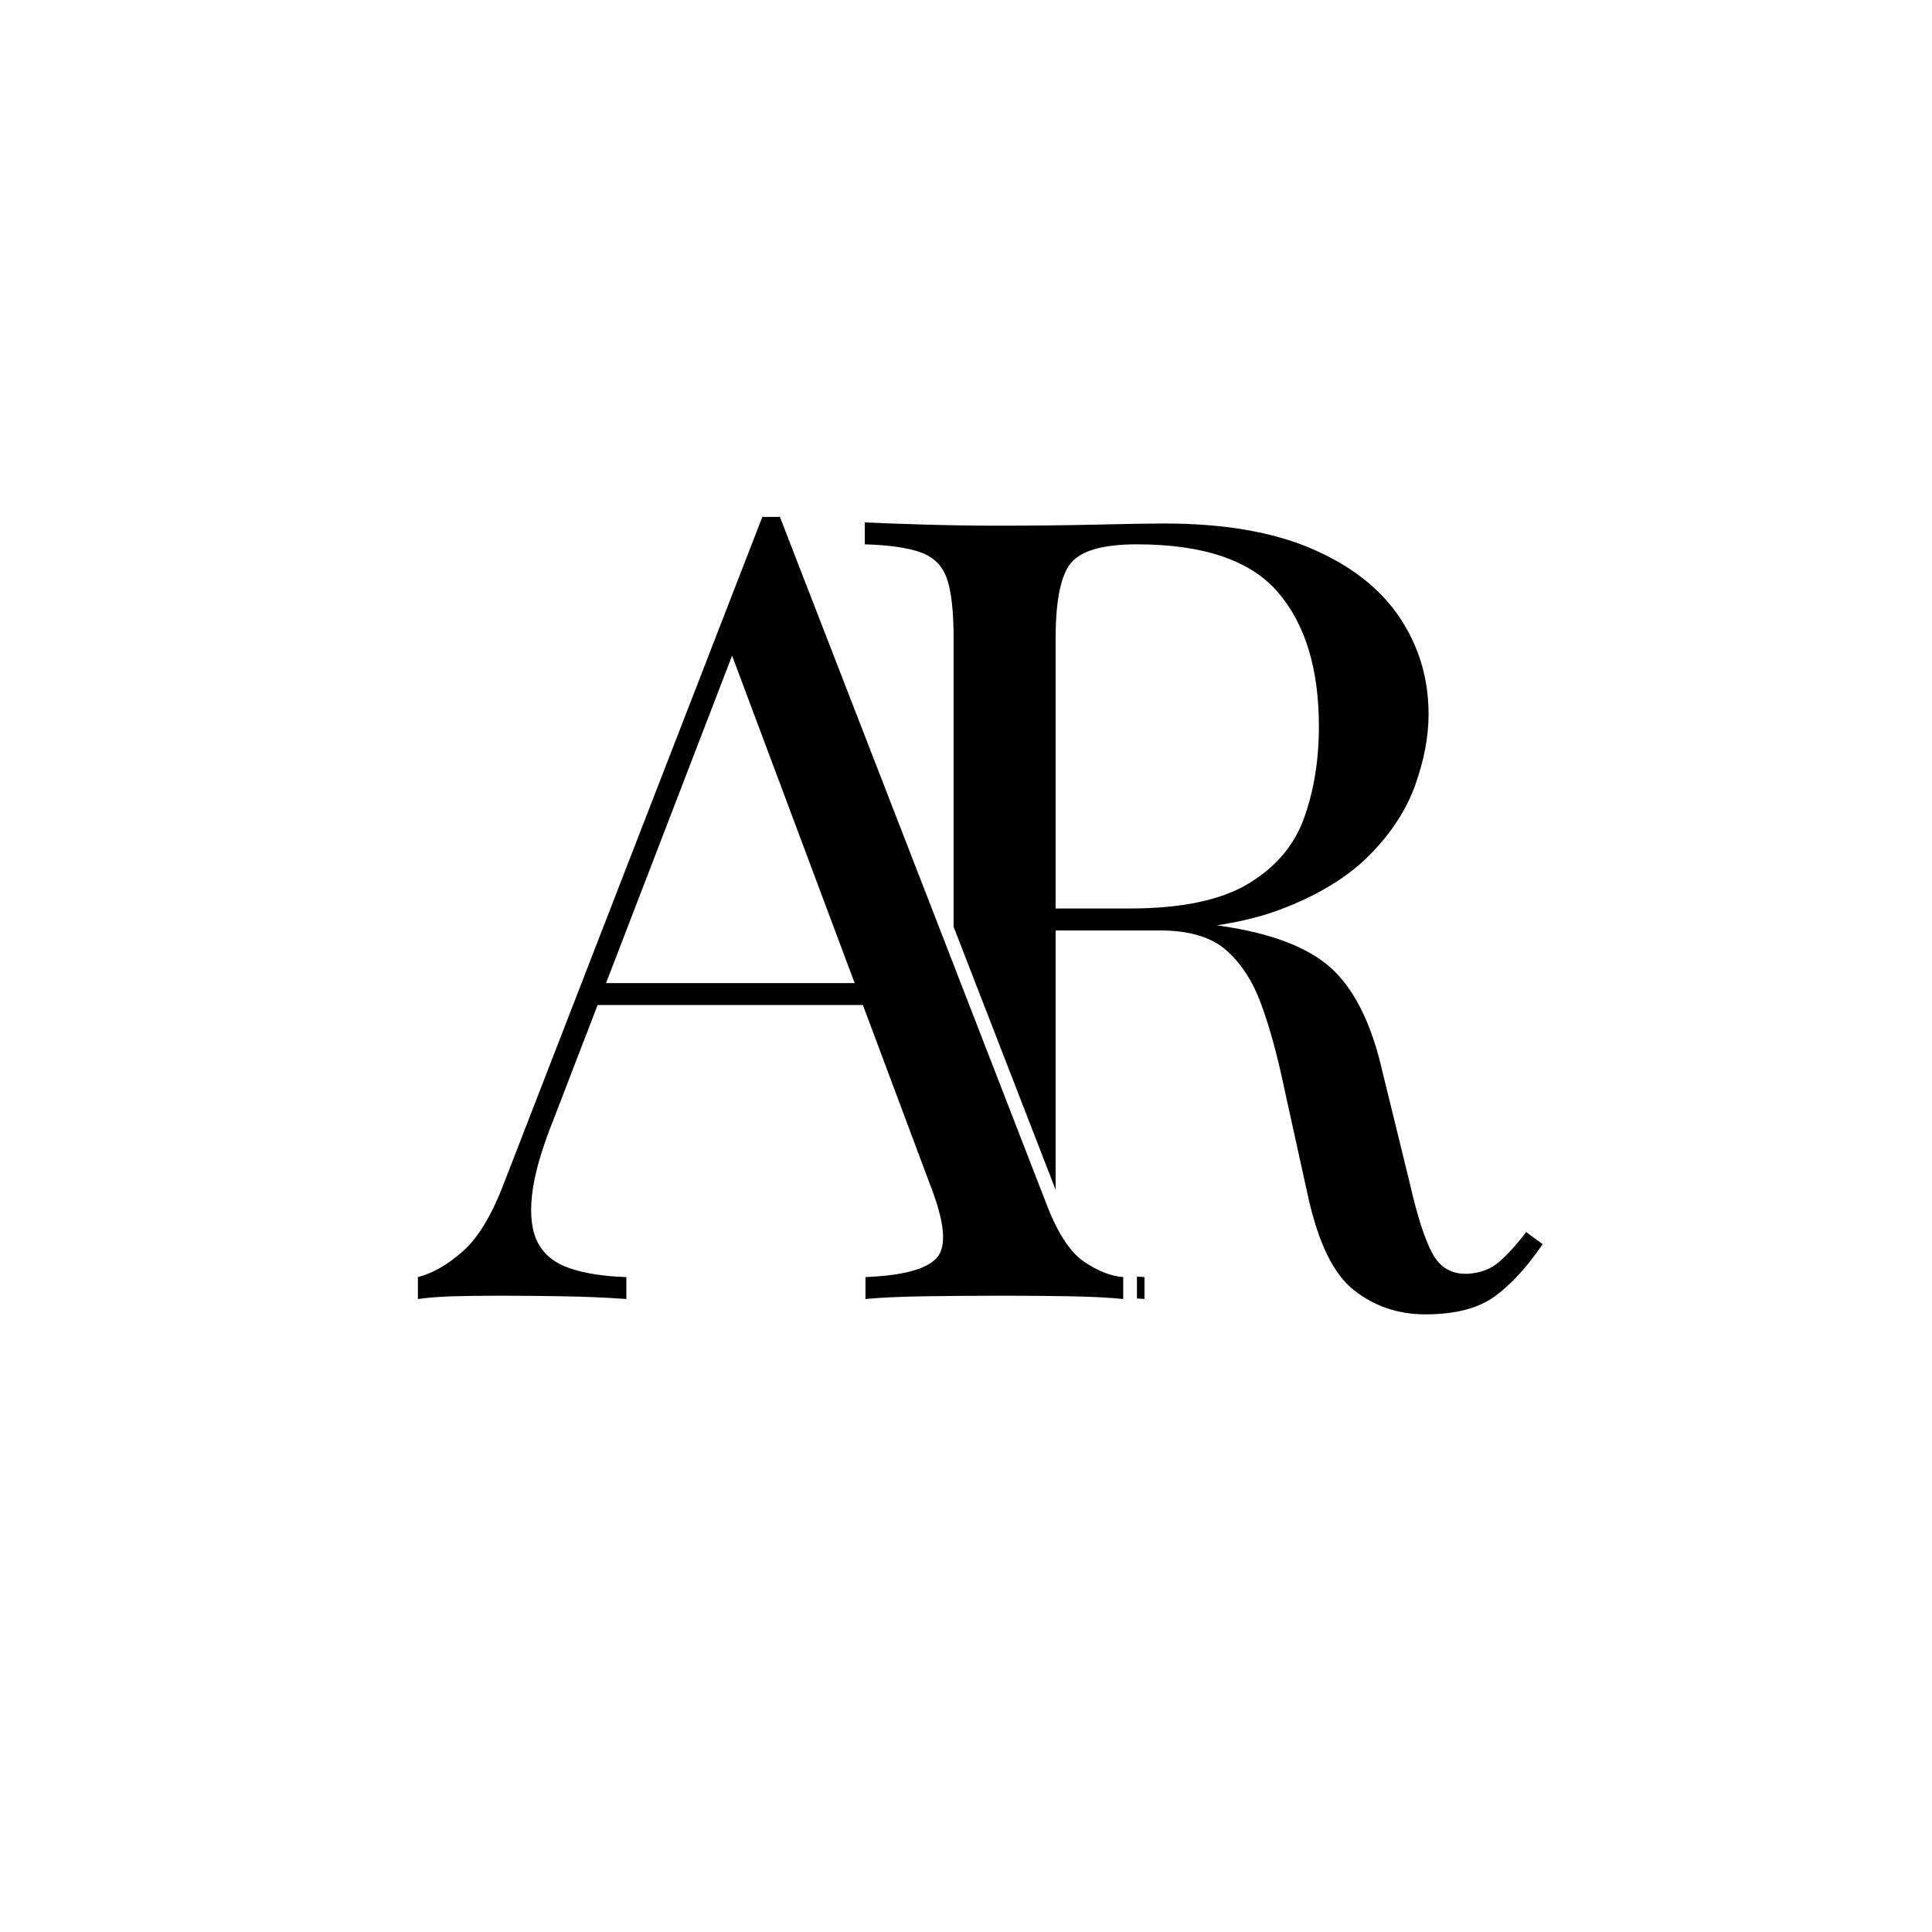
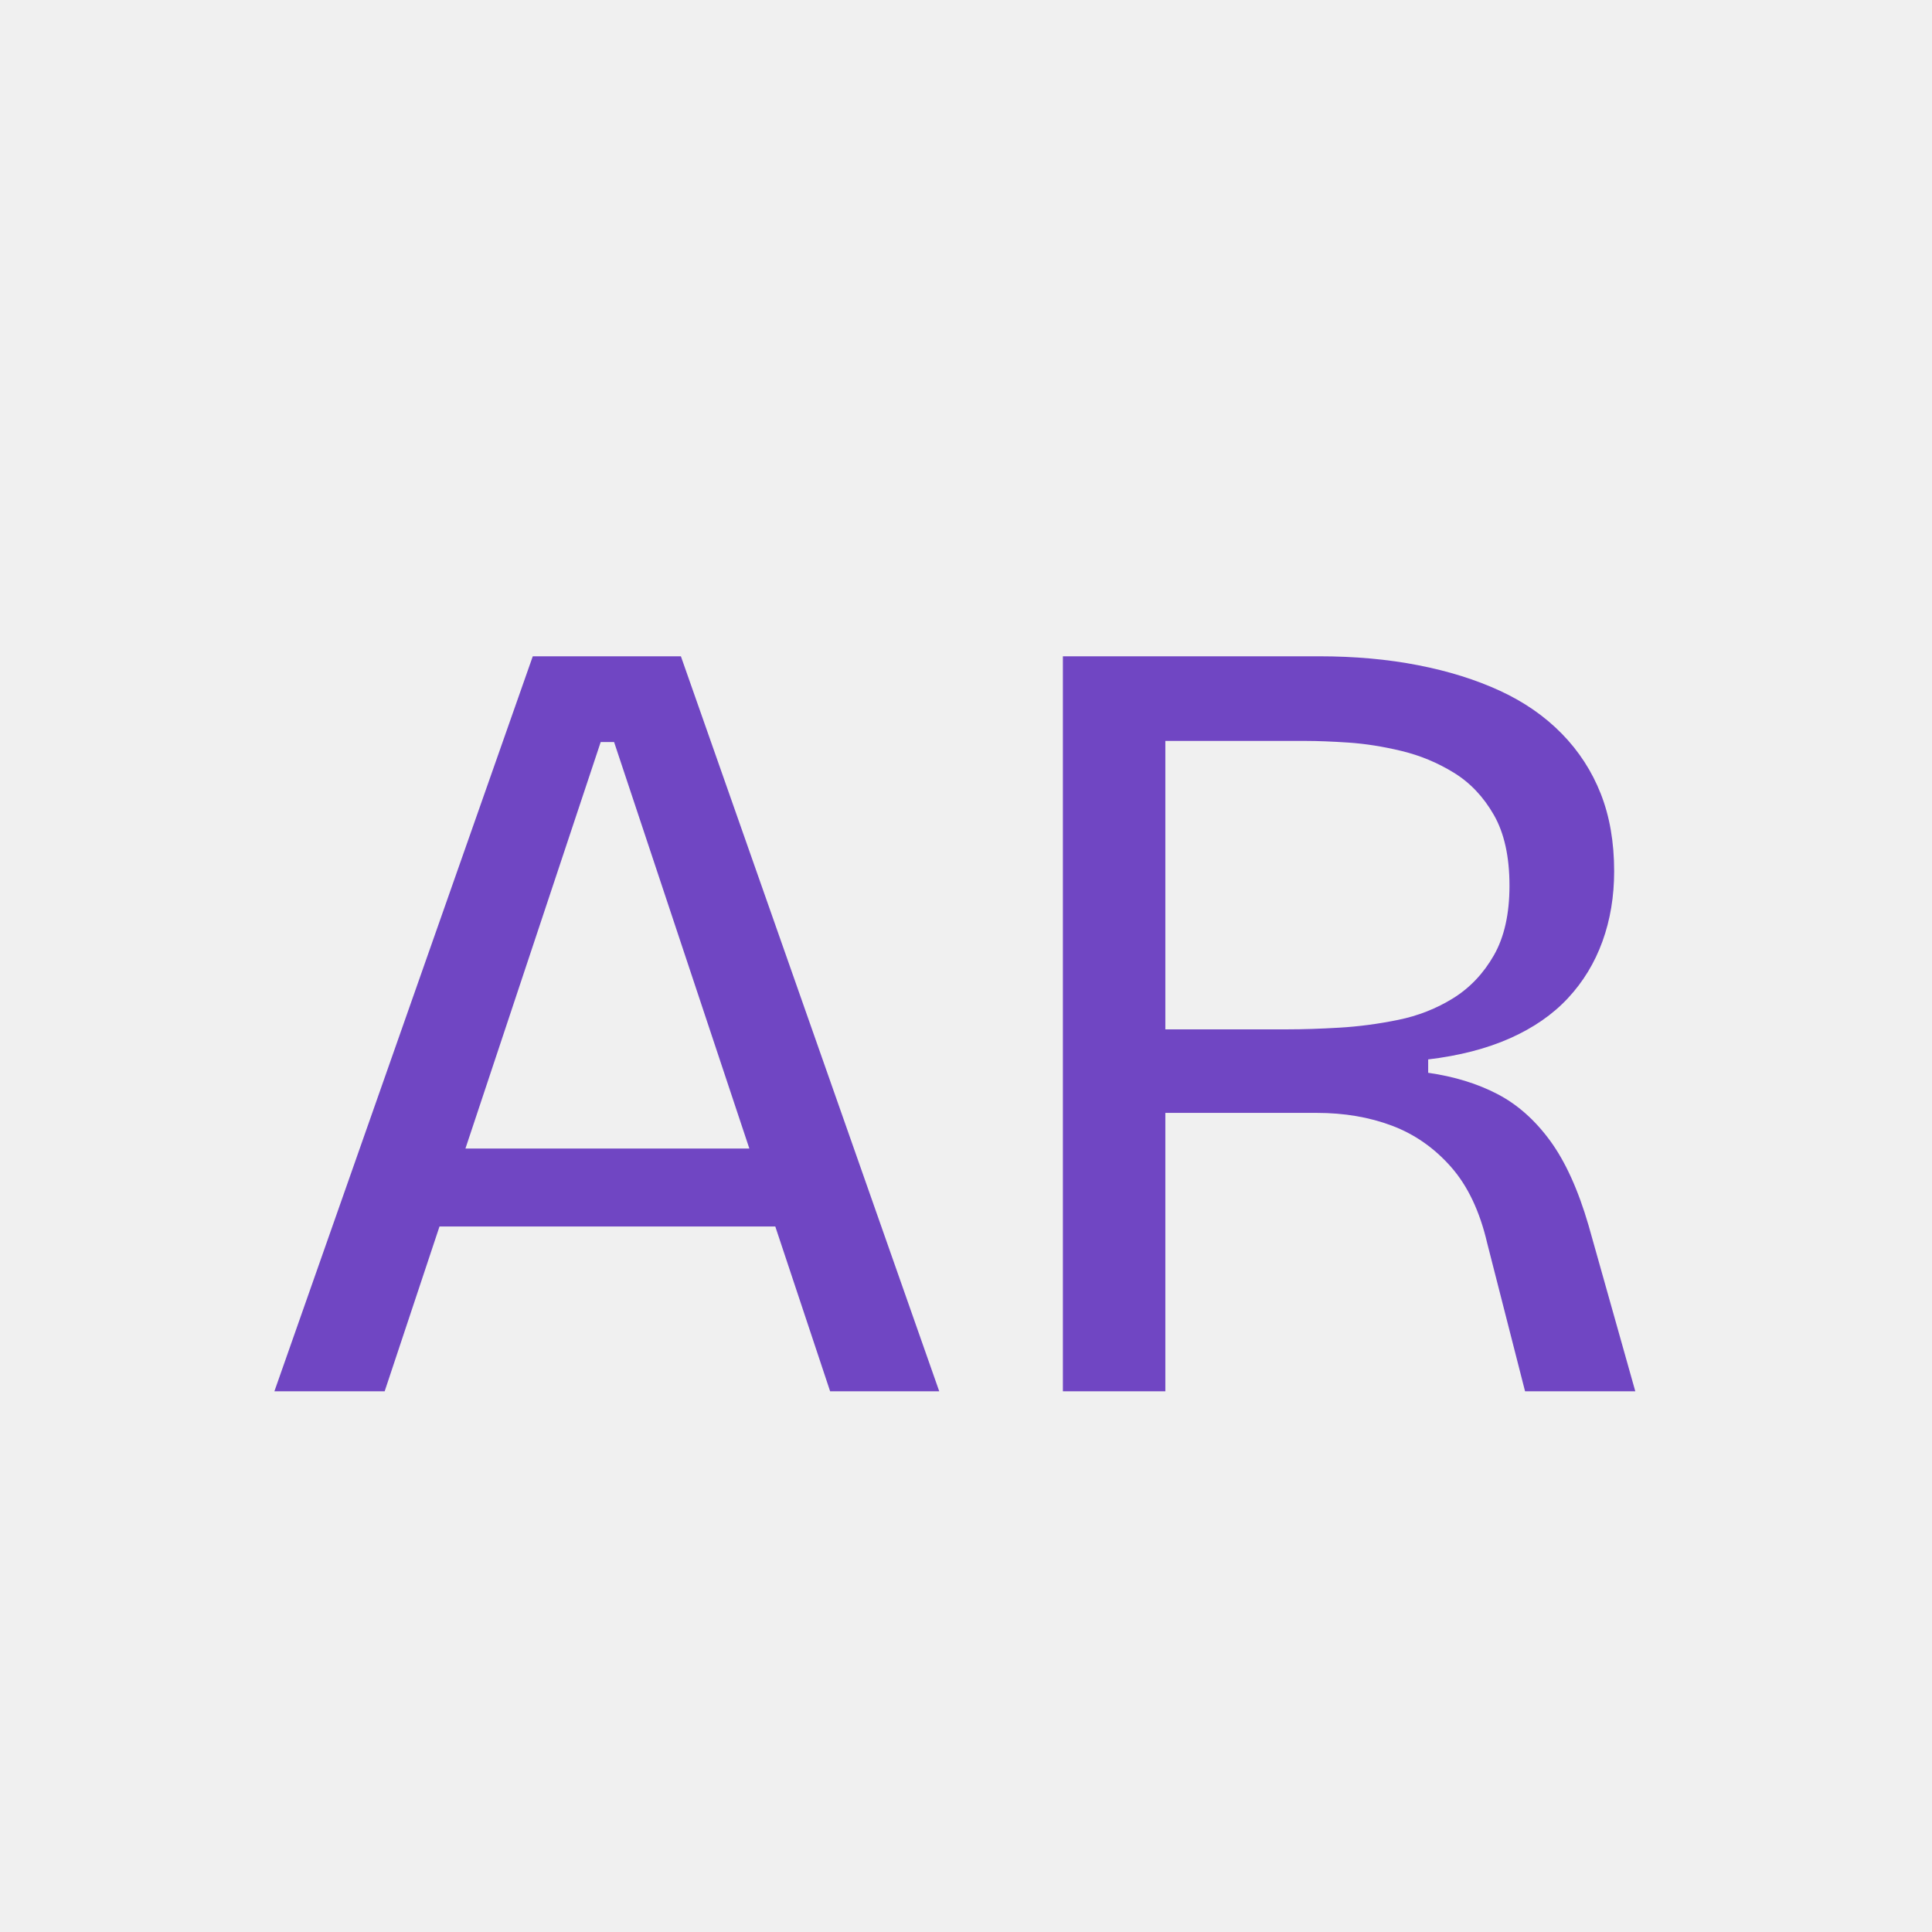
<svg xmlns="http://www.w3.org/2000/svg" width="2000" zoomAndPan="magnify" viewBox="0 0 1500 1500" height="2000" preserveAspectRatio="xMidYMid meet" version="1.0">
  <defs>
    <g />
-     <clipPath id="97a15c3486">
-       <path d="M 47 68 L 742 68 L 742 1167 L 47 1167 Z M 47 68 " clip-rule="nonzero" />
-     </clipPath>
-     <clipPath id="336abd9982">
-       <path d="M 366.832 68.328 L 741.902 1043.438 L 422.27 1166.379 L 47.203 191.273 Z M 366.832 68.328 " clip-rule="nonzero" />
-     </clipPath>
-     <clipPath id="059411a342">
-       <path d="M 0.039 0.16 L 695 0.16 L 695 1098.398 L 0.039 1098.398 Z M 0.039 0.16 " clip-rule="nonzero" />
-     </clipPath>
-     <clipPath id="cc040324aa">
-       <path d="M 319.832 0.328 L 694.902 975.438 L 375.27 1098.379 L 0.203 123.273 Z M 319.832 0.328 " clip-rule="nonzero" />
-     </clipPath>
-     <clipPath id="ebc318131e">
-       <rect x="0" width="695" y="0" height="1099" />
-     </clipPath>
  </defs>
-   <rect x="-150" width="1800" fill="#ffffff" y="-150" height="1800" fill-opacity="1" />
-   <rect x="-150" width="1800" fill="#ffffff" y="-150" height="1800" fill-opacity="1" />
-   <g fill="#000000" fill-opacity="1">
-     <g transform="translate(635.626, 1008.544)">
+   <g fill="#7046c3" fill-opacity="1">
+     <g transform="translate(188.8351, 1080.202)">
      <g>
-         <path d="M 35.766 -602.953 C 47.691 -602.391 63.305 -601.82 82.609 -601.25 C 101.91 -600.688 120.93 -600.406 139.672 -600.406 C 166.359 -600.406 191.906 -600.688 216.312 -601.25 C 240.727 -601.82 258.047 -602.109 268.266 -602.109 C 314.254 -602.109 352.438 -595.578 382.812 -582.516 C 413.195 -569.453 435.91 -551.707 450.953 -529.281 C 465.992 -506.863 473.516 -481.75 473.516 -453.938 C 473.516 -436.906 470.109 -418.734 463.297 -399.422 C 456.484 -380.117 444.703 -361.953 427.953 -344.922 C 411.203 -327.891 388.348 -313.836 359.391 -302.766 C 330.441 -291.691 293.82 -286.156 249.531 -286.156 L 167.781 -286.156 L 167.781 -303.188 L 241.016 -303.188 C 281.328 -303.188 312.129 -309.57 333.422 -322.344 C 354.711 -335.125 369.191 -352.16 376.859 -373.453 C 384.523 -394.742 388.359 -418.445 388.359 -444.562 C 388.359 -489.414 377.711 -524.188 356.422 -548.875 C 335.129 -573.57 298.648 -585.922 246.984 -585.922 C 220.859 -585.922 203.82 -581.094 195.875 -571.438 C 187.926 -561.789 183.953 -542.207 183.953 -512.688 L 183.953 -90.281 C 183.953 -69.832 185.656 -54.5 189.062 -44.281 C 192.469 -34.062 199.141 -27.25 209.078 -23.844 C 219.016 -20.438 233.633 -18.164 252.938 -17.031 L 252.938 0 C 239.883 -1.133 223.562 -1.844 203.969 -2.125 C 184.383 -2.414 164.656 -2.562 144.781 -2.562 C 122.633 -2.562 101.91 -2.414 82.609 -2.125 C 63.305 -1.844 47.691 -1.133 35.766 0 L 35.766 -17.031 C 55.066 -18.164 69.688 -20.438 79.625 -23.844 C 89.562 -27.25 96.234 -34.062 99.641 -44.281 C 103.047 -54.5 104.75 -69.832 104.75 -90.281 L 104.75 -512.688 C 104.75 -533.688 103.047 -549.156 99.641 -559.094 C 96.234 -569.031 89.562 -575.844 79.625 -579.531 C 69.688 -583.227 55.066 -585.359 35.766 -585.922 Z M 171.188 -300.641 C 201.844 -299.504 225.969 -298.223 243.562 -296.797 C 261.164 -295.379 275.504 -294.102 286.578 -292.969 C 297.648 -291.832 308.297 -290.414 318.516 -288.719 C 356.555 -282.469 383.953 -270.969 400.703 -254.219 C 417.453 -237.469 429.801 -211.492 437.75 -176.297 L 459.047 -89.422 C 464.723 -64.441 470.539 -46.414 476.5 -35.344 C 482.457 -24.27 491.688 -19.02 504.188 -19.594 C 513.82 -20.156 521.906 -23.273 528.438 -28.953 C 534.969 -34.629 541.922 -42.297 549.297 -51.953 L 562.078 -42.578 C 550.148 -24.984 537.801 -11.5 525.031 -2.125 C 512.27 7.238 494.25 11.922 470.969 11.922 C 449.957 11.922 431.504 5.676 415.609 -6.812 C 399.711 -19.301 387.789 -43.719 379.844 -80.062 L 361.109 -165.219 C 355.992 -189.633 350.172 -210.785 343.641 -228.672 C 337.109 -246.555 328.023 -260.609 316.391 -270.828 C 304.754 -281.047 287.578 -286.156 264.859 -286.156 L 172.891 -286.156 Z M 171.188 -300.641 " />
+         <path d="M 24.203 0 L 224.812 -570.656 L 339.812 -570.656 L 540.391 0 L 455.672 0 L 287.938 -504.094 L 277.547 -504.094 L 109.812 0 Z M 119.328 -127.969 L 119.328 -188.5 L 455.672 -188.5 L 455.672 -127.969 Z M 119.328 -127.969 " />
      </g>
    </g>
  </g>
-   <g clip-path="url(#97a15c3486)">
-     <g clip-path="url(#336abd9982)">
-       <g transform="matrix(1, 0, 0, 1, 47, 68)">
-         <g clip-path="url(#ebc318131e)">
-           <g clip-path="url(#059411a342)">
-             <g clip-path="url(#cc040324aa)">
-               <path fill="#ffffff" d="M 319.832 0.328 L 694.906 975.449 L 375.277 1098.391 L 0.203 123.273 Z M 319.832 0.328 " fill-opacity="1" fill-rule="nonzero" />
-             </g>
-           </g>
-         </g>
-       </g>
-     </g>
-   </g>
-   <g fill="#ffffff" fill-opacity="1">
-     <g transform="translate(330.428, 1008.544)">
+   <g fill="#7046c3" fill-opacity="1">
+     <g transform="translate(753.4571, 1080.202)">
      <g>
-         <path d="M 285.008 -611.082 L 492.812 -75.391 C 500.488 -55.941 508.785 -43.285 517.695 -37.426 C 526.906 -31.363 535.113 -28.109 542.316 -27.656 L 552.297 -27.035 L 552.297 11.762 L 540.594 10.594 C 529.527 9.488 515.91 8.793 499.738 8.516 C 483.332 8.23 466.93 8.09 450.527 8.09 C 428.434 8.09 407.762 8.23 388.512 8.516 C 369.492 8.797 354.164 9.488 342.523 10.598 L 330.867 11.707 L 330.867 -27.27 L 341.098 -27.672 C 367.066 -28.688 383.023 -32.488 388.973 -39.074 C 390.863 -41.168 391.527 -45.391 390.953 -51.738 C 390.191 -60.168 387.156 -71.152 381.852 -84.684 L 220.699 -515.281 L 271.262 -556.363 L 108.727 -134.145 C 99.969 -112.246 94.793 -93.977 93.195 -79.328 C 91.727 -65.883 92.895 -55.586 96.695 -48.43 C 100.203 -41.824 106.449 -36.988 115.434 -33.922 C 126.066 -30.289 139.656 -28.207 156.195 -27.672 L 166.5 -27.34 L 166.5 11.434 L 155.094 10.617 C 139.391 9.496 122.98 8.797 105.855 8.516 C 88.598 8.23 72.617 8.09 57.914 8.09 C 43.82 8.09 31.855 8.23 22.02 8.512 C 12.453 8.785 3.598 9.465 -4.555 10.551 L -16.605 12.16 L -16.605 -25.344 L -8.543 -27.359 C 1.137 -29.781 11.293 -35.672 21.918 -45.035 C 32.52 -54.371 42.332 -70.992 51.359 -94.891 L 254.168 -617.875 L 282.375 -617.875 Z M 265.16 -603.379 L 275.086 -607.23 L 275.086 -596.586 L 261.457 -596.586 L 261.457 -607.23 L 271.383 -603.383 L 71.277 -87.363 C 61.004 -60.164 49.242 -40.73 35.992 -29.059 C 22.773 -17.414 9.652 -9.961 -3.379 -6.707 L -5.961 -17.031 L 4.684 -17.031 L 4.684 0 L -5.961 0 L -7.367 -10.551 C 1.516 -11.738 11.109 -12.477 21.414 -12.77 C 31.449 -13.059 43.617 -13.199 57.914 -13.199 C 72.734 -13.199 88.832 -13.059 106.207 -12.773 C 123.719 -12.484 140.52 -11.77 156.613 -10.617 L 155.852 0 L 145.207 0 L 145.207 -17.031 L 155.852 -17.031 L 155.508 -6.395 C 136.848 -6.996 121.195 -9.453 108.551 -13.773 C 94.258 -18.652 84.035 -26.875 77.895 -38.441 C 72.043 -49.453 70.086 -63.852 72.027 -81.637 C 73.836 -98.215 79.445 -118.266 88.855 -141.793 L 237.047 -526.742 L 246.98 -522.918 L 253.691 -514.652 L 240.066 -503.582 L 233.352 -511.844 L 243.324 -515.574 L 401.672 -92.457 C 414.633 -59.414 415.664 -36.859 404.77 -24.801 C 394.82 -13.785 373.871 -7.648 341.93 -6.395 L 341.512 -17.031 L 352.16 -17.031 L 352.16 0 L 341.512 0 L 340.504 -10.598 C 352.711 -11.762 368.609 -12.484 388.199 -12.773 C 407.555 -13.059 428.332 -13.199 450.527 -13.199 C 467.051 -13.199 483.578 -13.059 500.105 -12.773 C 516.863 -12.484 531.066 -11.758 542.711 -10.594 L 541.652 0 L 531.008 0 L 531.008 -17.031 L 541.652 -17.031 L 540.988 -6.406 C 530.023 -7.094 518.355 -11.504 505.992 -19.637 C 493.328 -27.969 482.32 -43.984 472.965 -67.688 Z M 389.633 -245.277 L 389.633 -217.598 L 107.969 -217.598 L 127.129 -255.922 L 389.633 -255.922 Z M 368.34 -245.277 L 378.988 -245.277 L 378.988 -234.633 L 133.711 -234.633 L 133.711 -245.277 L 143.23 -240.516 L 134.715 -223.484 L 125.191 -228.242 L 125.191 -238.891 L 378.988 -238.891 L 378.988 -228.242 L 368.34 -228.242 Z M 368.34 -245.277 " />
-       </g>
-     </g>
-   </g>
-   <g fill="#000000" fill-opacity="1">
-     <g transform="translate(330.428, 1008.544)">
-       <g>
-         <path d="M 275.078 -607.219 L 482.891 -71.547 C 491.398 -49.961 501.047 -35.625 511.828 -28.531 C 522.617 -21.438 532.555 -17.602 541.641 -17.031 L 541.641 0 C 530.285 -1.133 516.375 -1.844 499.906 -2.125 C 483.445 -2.414 466.988 -2.562 450.531 -2.562 C 428.383 -2.562 407.66 -2.414 388.359 -2.125 C 369.055 -1.844 353.441 -1.133 341.516 0 L 341.516 -17.031 C 370.473 -18.164 388.926 -23.133 396.875 -31.938 C 404.82 -40.738 403.117 -59.617 391.766 -88.578 L 233.359 -511.844 L 246.984 -522.906 L 98.797 -137.969 C 89.711 -115.258 84.316 -96.098 82.609 -80.484 C 80.91 -64.867 82.473 -52.52 87.297 -43.438 C 92.117 -34.352 100.348 -27.82 111.984 -23.844 C 123.629 -19.875 138.254 -17.602 155.859 -17.031 L 155.859 0 C 139.953 -1.133 123.344 -1.844 106.031 -2.125 C 88.719 -2.414 72.676 -2.562 57.906 -2.562 C 43.719 -2.562 31.656 -2.414 21.719 -2.125 C 11.781 -1.844 2.551 -1.133 -5.969 0 L -5.969 -17.031 C 5.395 -19.875 17.035 -26.547 28.953 -37.047 C 40.879 -47.547 51.664 -65.57 61.312 -91.125 L 261.453 -607.219 C 263.723 -607.219 265.992 -607.219 268.266 -607.219 C 270.535 -607.219 272.805 -607.219 275.078 -607.219 Z M 378.984 -245.281 L 378.984 -228.25 L 125.188 -228.25 L 133.703 -245.281 Z M 378.984 -245.281 " />
+         <path d="M 71.766 0 L 71.766 -570.656 L 270.641 -570.656 C 298.305 -570.656 323.957 -568.348 347.594 -563.734 C 371.227 -559.129 392.41 -552.504 411.141 -543.859 C 429.879 -535.211 445.875 -524.117 459.125 -510.578 C 472.383 -497.035 482.473 -481.473 489.391 -463.891 C 496.305 -446.305 499.766 -426.273 499.766 -403.797 C 499.766 -384.191 496.738 -366.031 490.688 -349.312 C 484.633 -332.602 475.695 -317.906 463.875 -305.219 C 452.062 -292.539 437.078 -282.164 418.922 -274.094 C 400.766 -266.02 379.582 -260.547 355.375 -257.672 L 355.375 -247.297 C 375.551 -244.41 393.422 -238.93 408.984 -230.859 C 424.547 -222.797 438.234 -210.691 450.047 -194.547 C 461.867 -178.41 471.816 -156.504 479.891 -128.828 L 516.188 0 L 430.594 0 L 401.203 -115 C 395.43 -139.781 386.062 -159.52 373.094 -174.219 C 360.125 -188.926 344.848 -199.594 327.266 -206.219 C 309.691 -212.844 290.238 -216.156 268.906 -216.156 L 151.312 -216.156 L 151.312 0 Z M 151.312 -281.016 L 246.422 -281.016 C 257.953 -281.016 271.211 -281.445 286.203 -282.312 C 301.191 -283.176 316.469 -285.191 332.031 -288.359 C 347.594 -291.535 361.859 -297.156 374.828 -305.219 C 387.797 -313.289 398.316 -324.391 406.391 -338.516 C 414.461 -352.641 418.5 -370.648 418.5 -392.547 C 418.5 -415.035 414.461 -433.336 406.391 -447.453 C 398.316 -461.578 387.938 -472.531 375.25 -480.312 C 362.57 -488.094 349.023 -493.711 334.609 -497.172 C 320.203 -500.629 306.516 -502.789 293.547 -503.656 C 280.578 -504.52 269.484 -504.953 260.266 -504.953 L 151.312 -504.953 Z M 151.312 -281.016 " />
      </g>
    </g>
  </g>
</svg>
